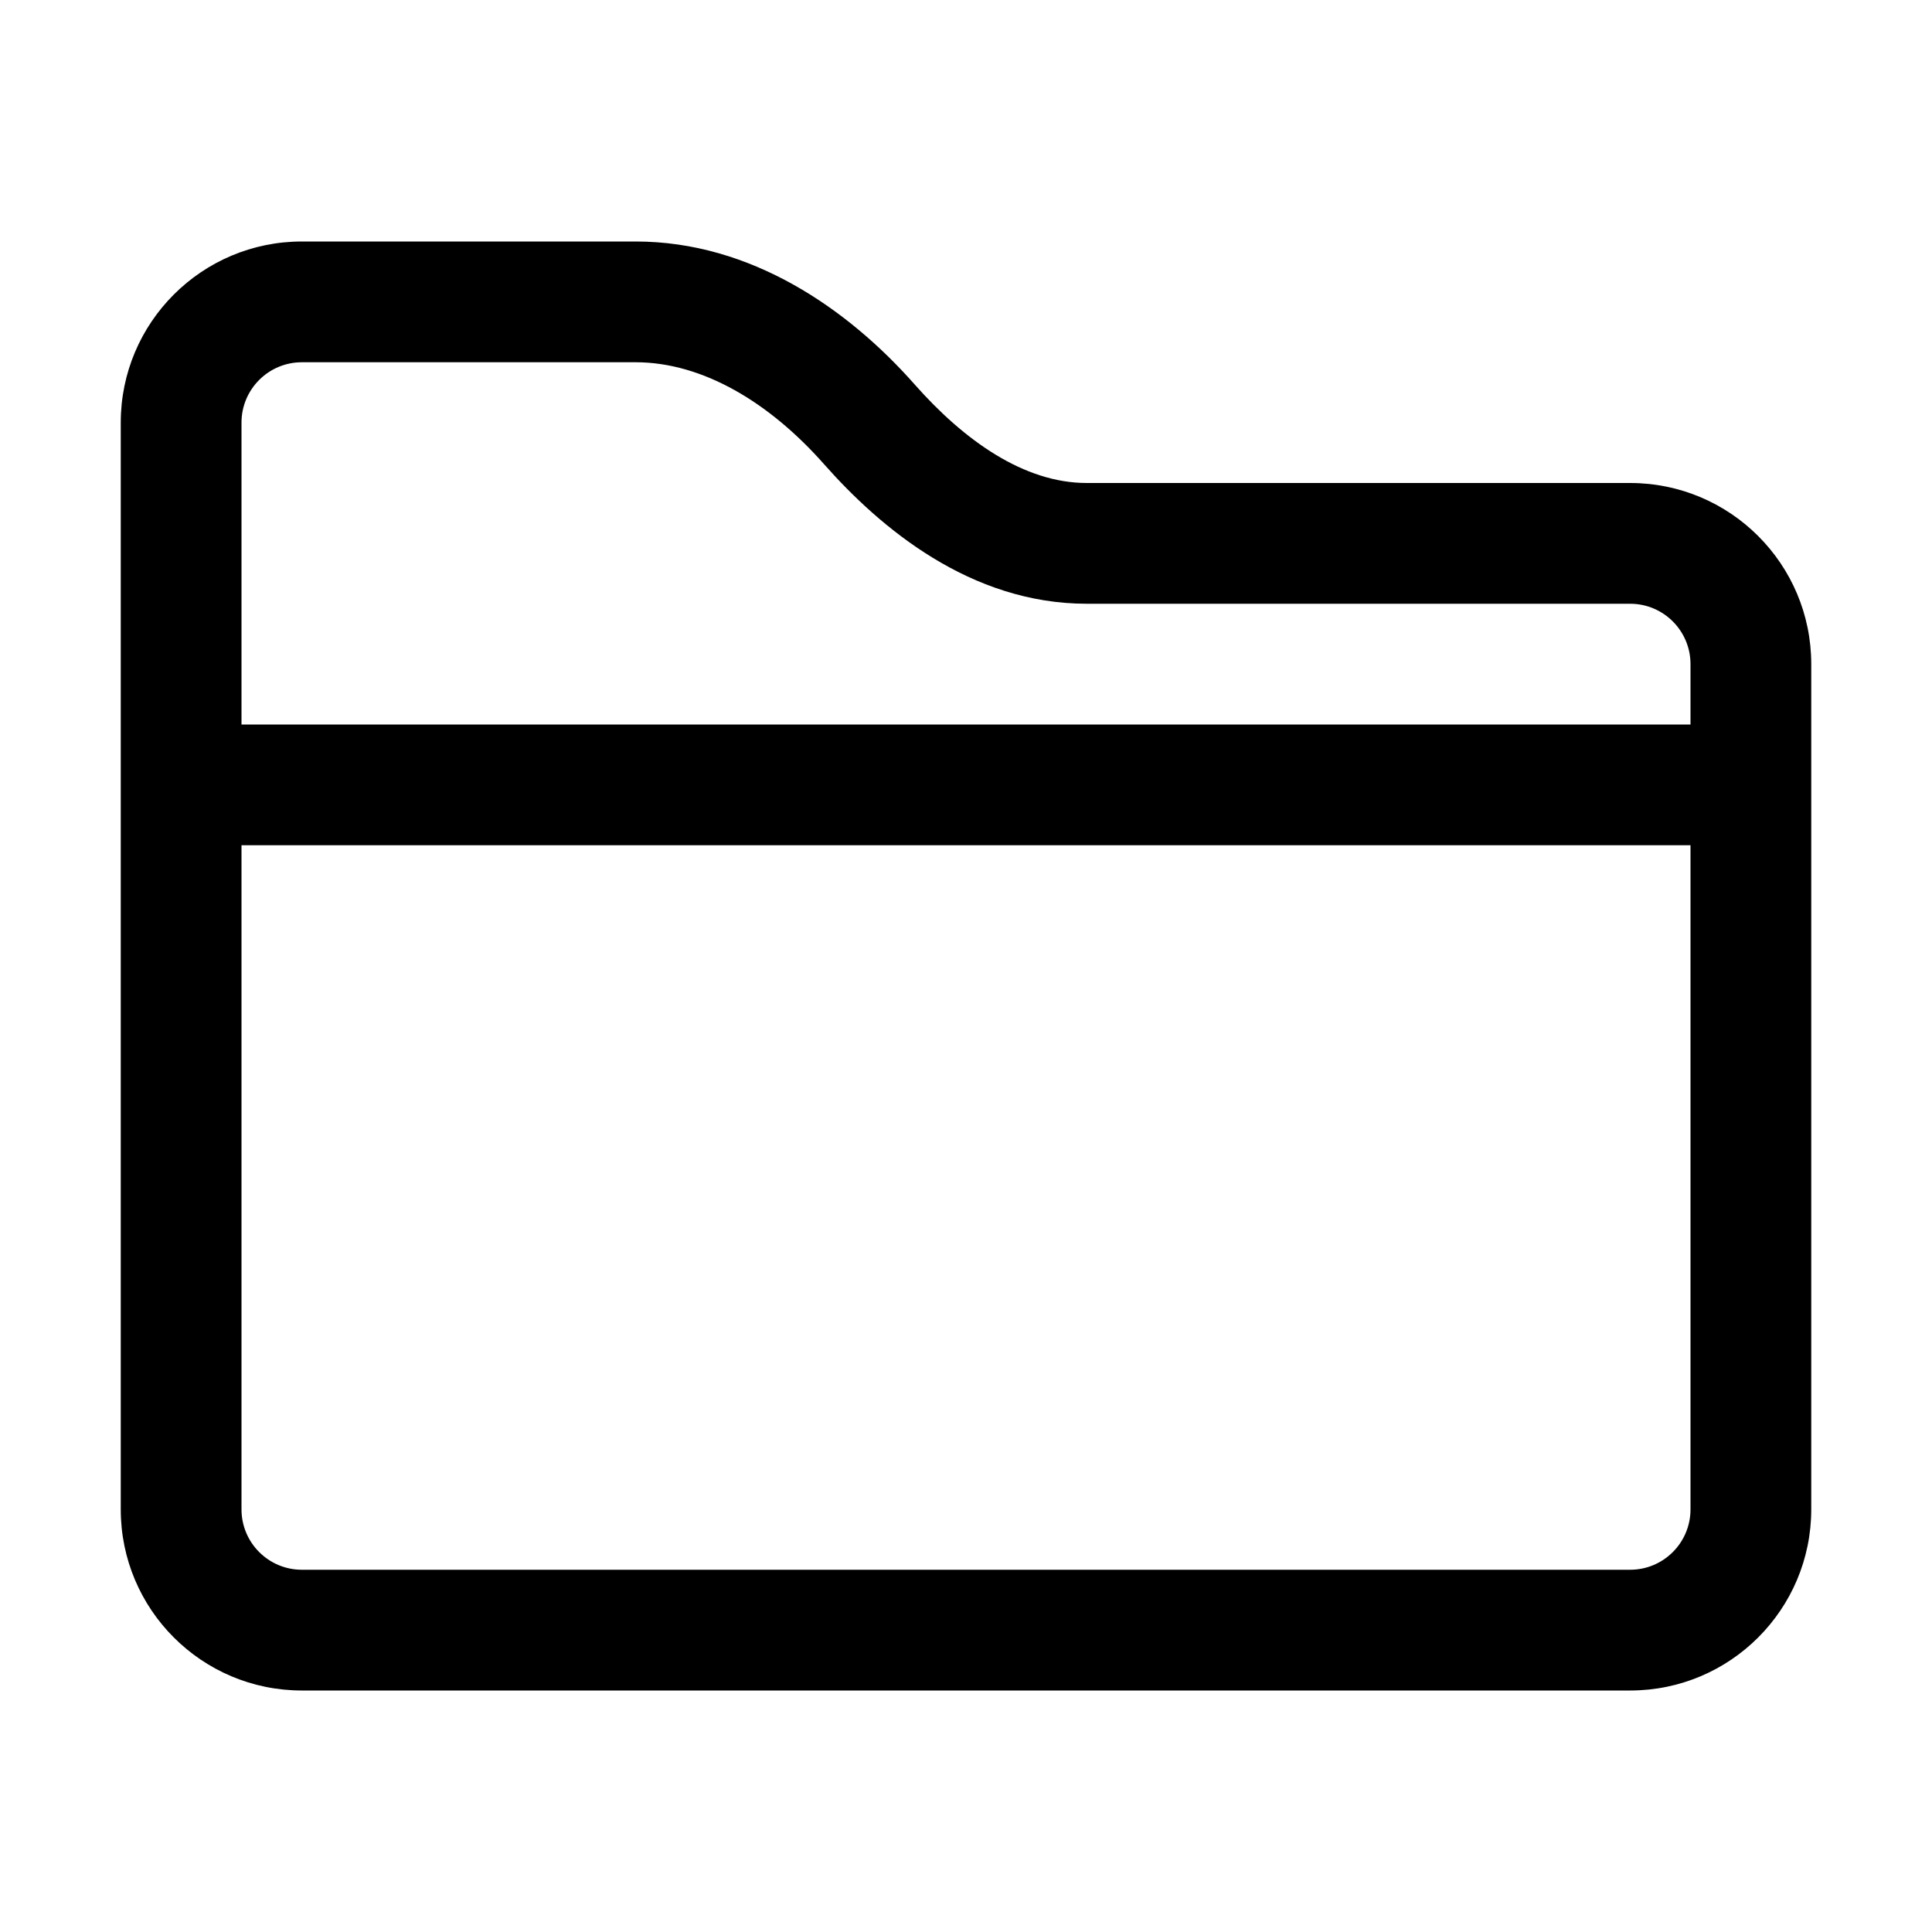
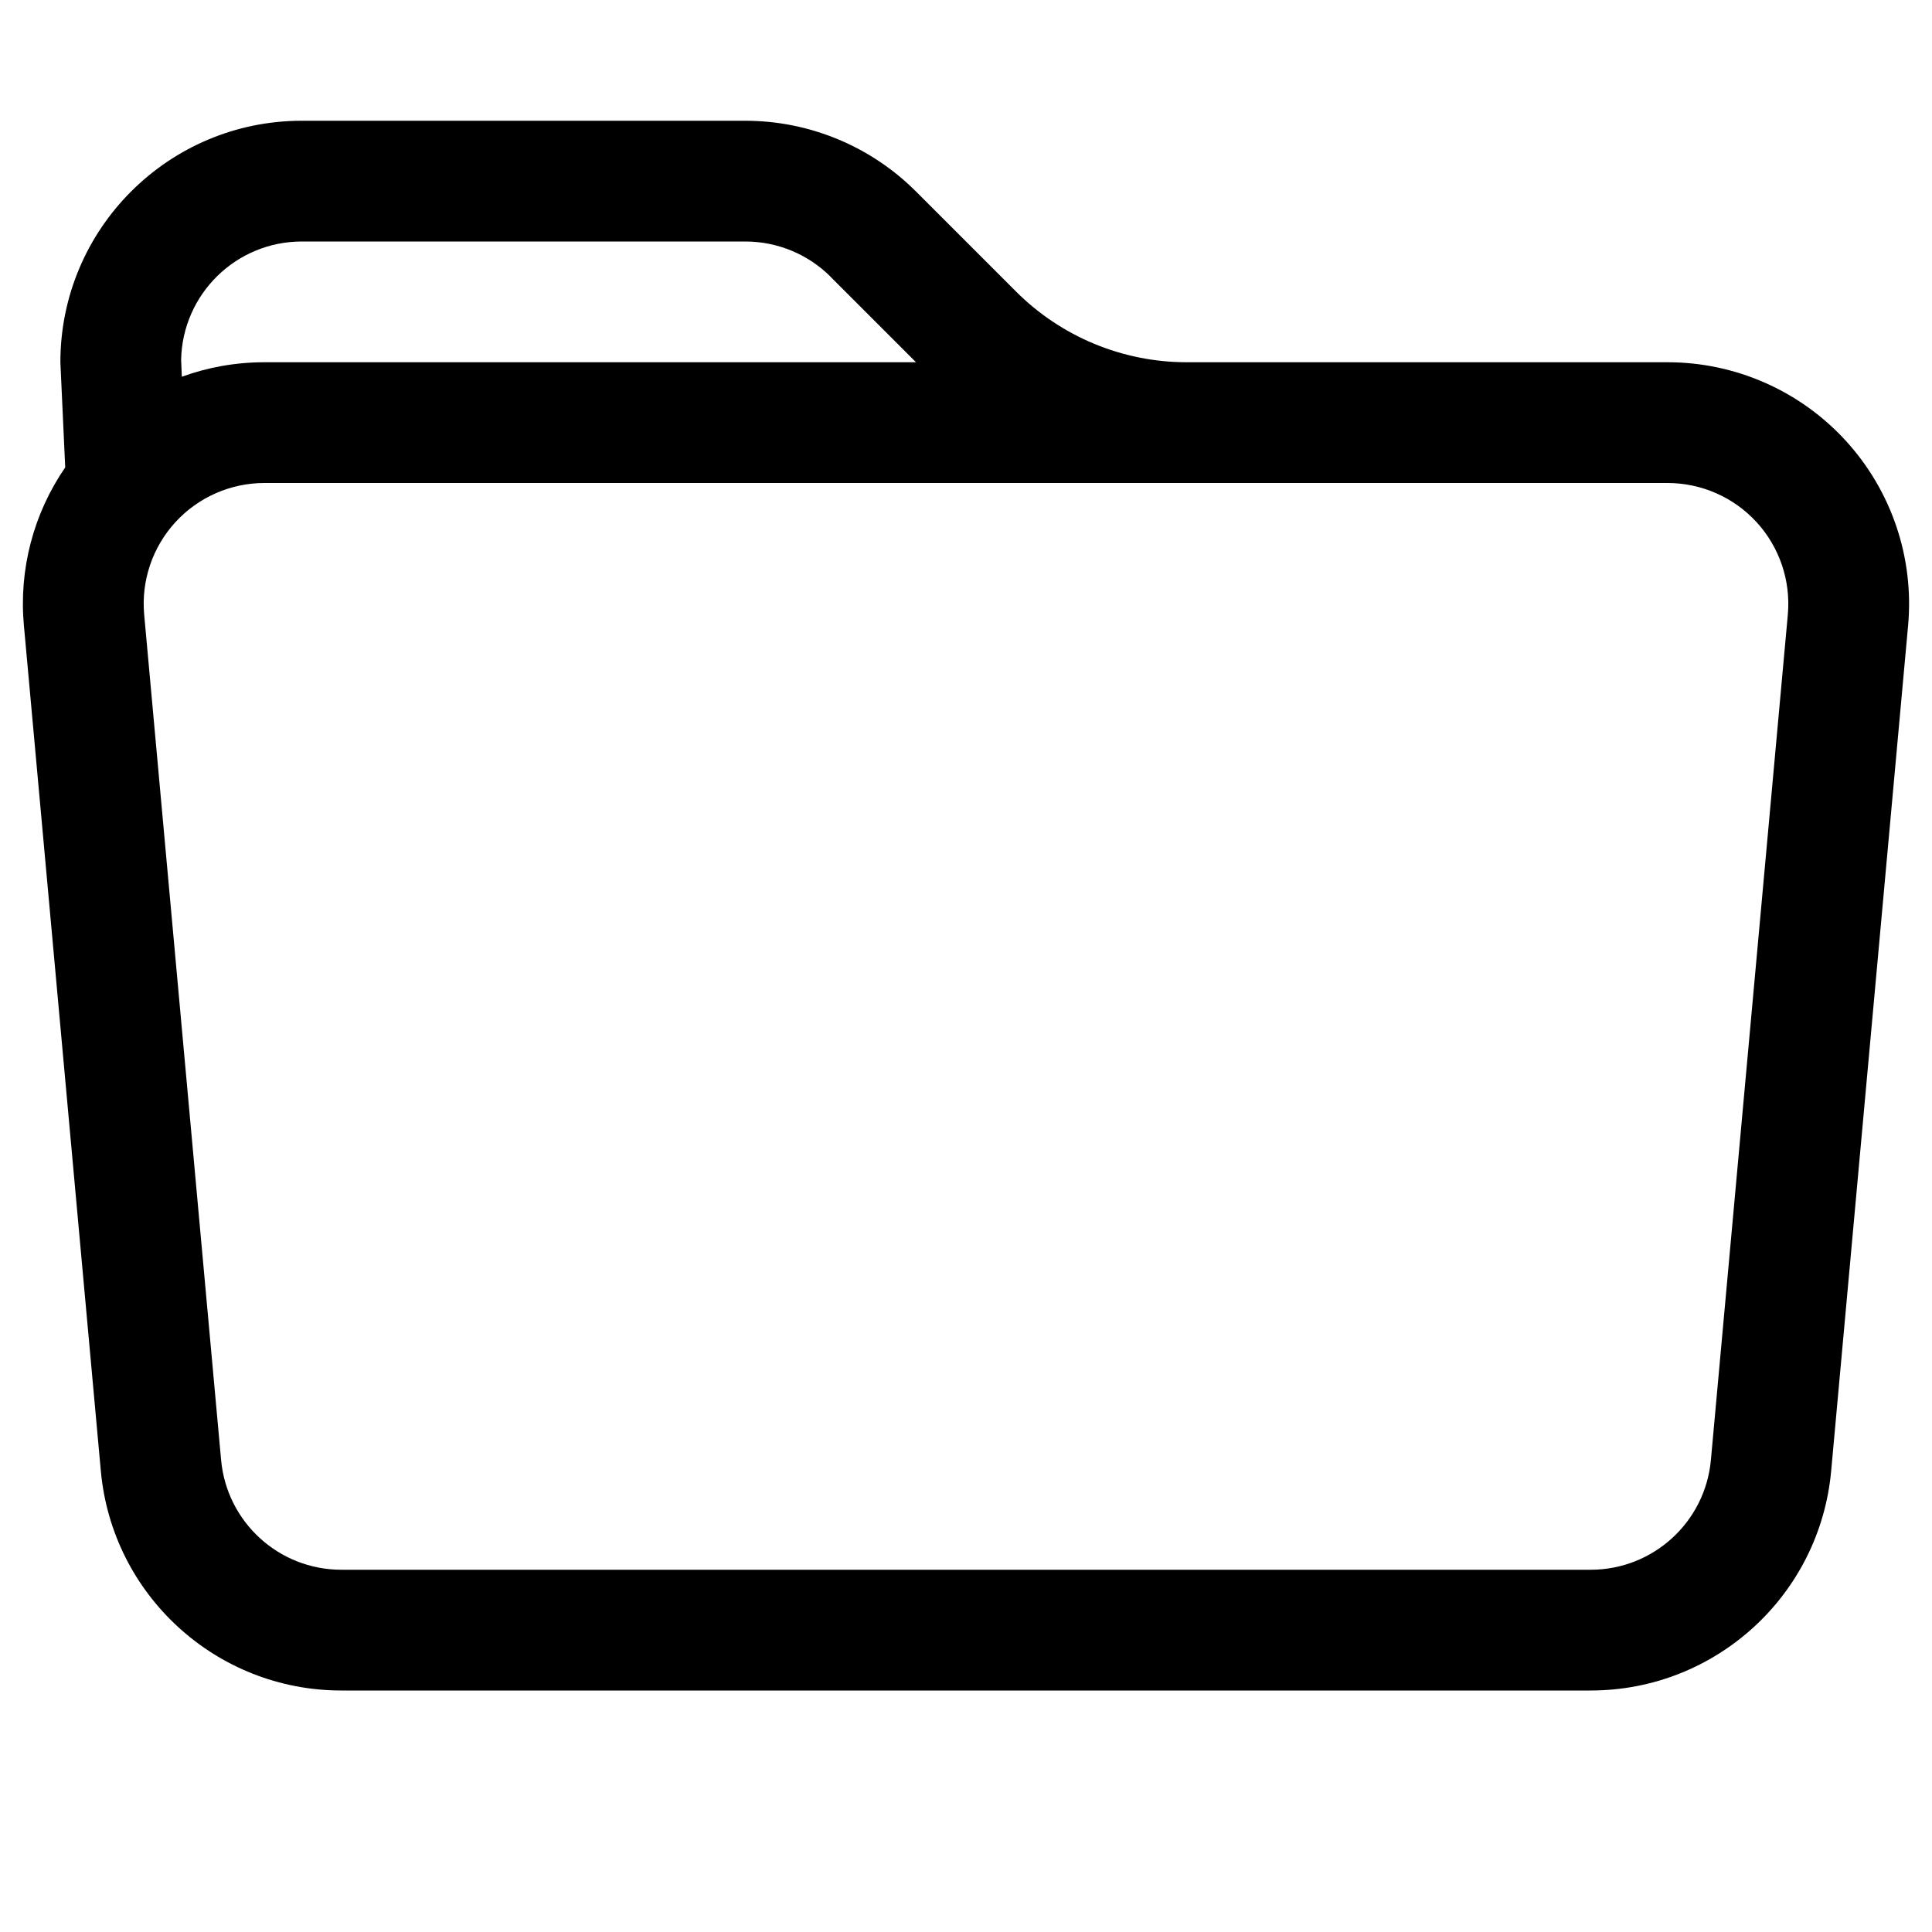
- <svg xmlns="http://www.w3.org/2000/svg" width="16" height="16" fill="currentColor" class="bi bi-folder2" viewBox="0 0 16 16">
-   <path d="M1 3.5A1.5 1.5 0 0 1 2.5 2h2.764c.958 0 1.76.56 2.311 1.184C7.985 3.648 8.48 4 9 4h4.5A1.5 1.5 0 0 1 15 5.5v7a1.5 1.5 0 0 1-1.5 1.5h-11A1.5 1.5 0 0 1 1 12.5v-9zM2.5 3a.5.5 0 0 0-.5.5V6h12v-.5a.5.5 0 0 0-.5-.5H9c-.964 0-1.71-.629-2.174-1.154C6.374 3.334 5.82 3 5.264 3H2.5zM14 7H2v5.5a.5.5 0 0 0 .5.5h11a.5.5 0 0 0 .5-.5V7z" />
+ <svg xmlns="http://www.w3.org/2000/svg" width="16" height="16" fill="currentColor" class="bi bi-folder" viewBox="0 0 16 16">
+   <path d="M.54 3.87.5 3a2 2 0 0 1 2-2h3.672a2 2 0 0 1 1.414.586l.828.828A2 2 0 0 0 9.828 3h3.982a2 2 0 0 1 1.992 2.181l-.637 7A2 2 0 0 1 13.174 14H2.826a2 2 0 0 1-1.991-1.819l-.637-7a1.99 1.99 0 0 1 .342-1.31zM2.19 4a1 1 0 0 0-.996 1.09l.637 7a1 1 0 0 0 .995.91h10.348a1 1 0 0 0 .995-.91l.637-7A1 1 0 0 0 13.81 4H2.19zm4.69-1.707A1 1 0 0 0 6.172 2H2.5a1 1 0 0 0-1 .981l.006.139C1.72 3.042 1.95 3 2.19 3h5.396l-.707-.707z" />
</svg>
